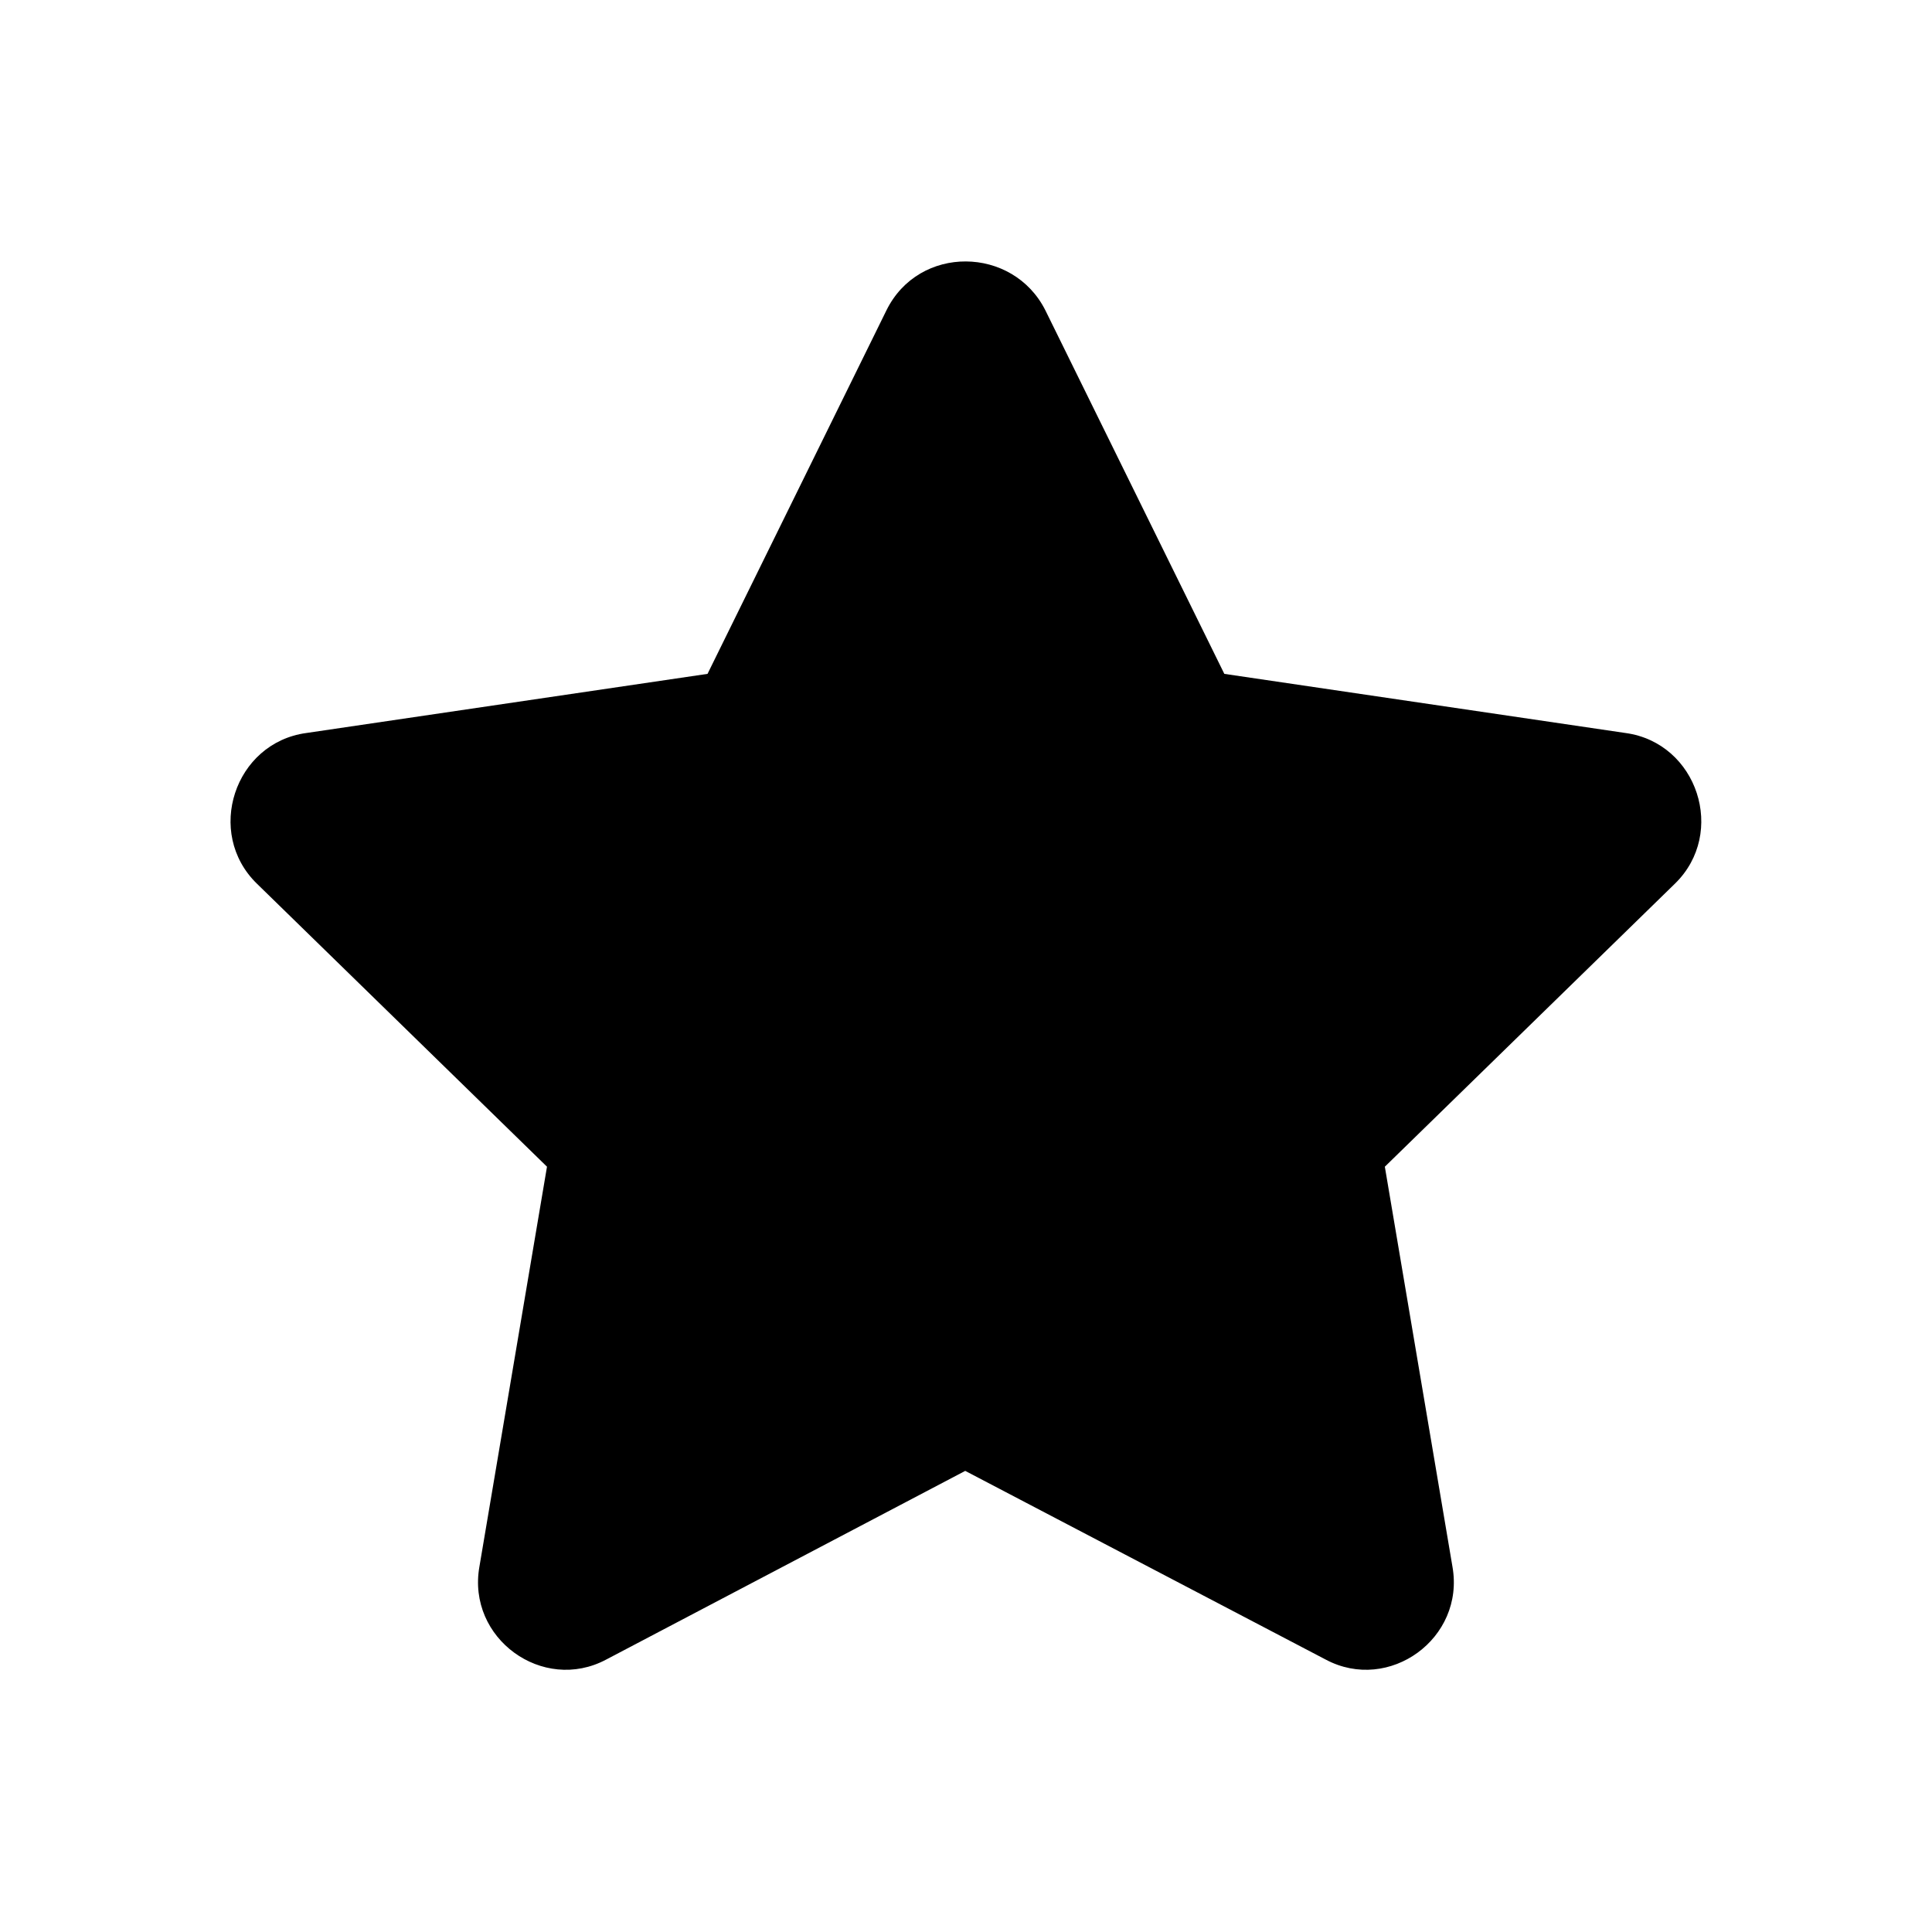
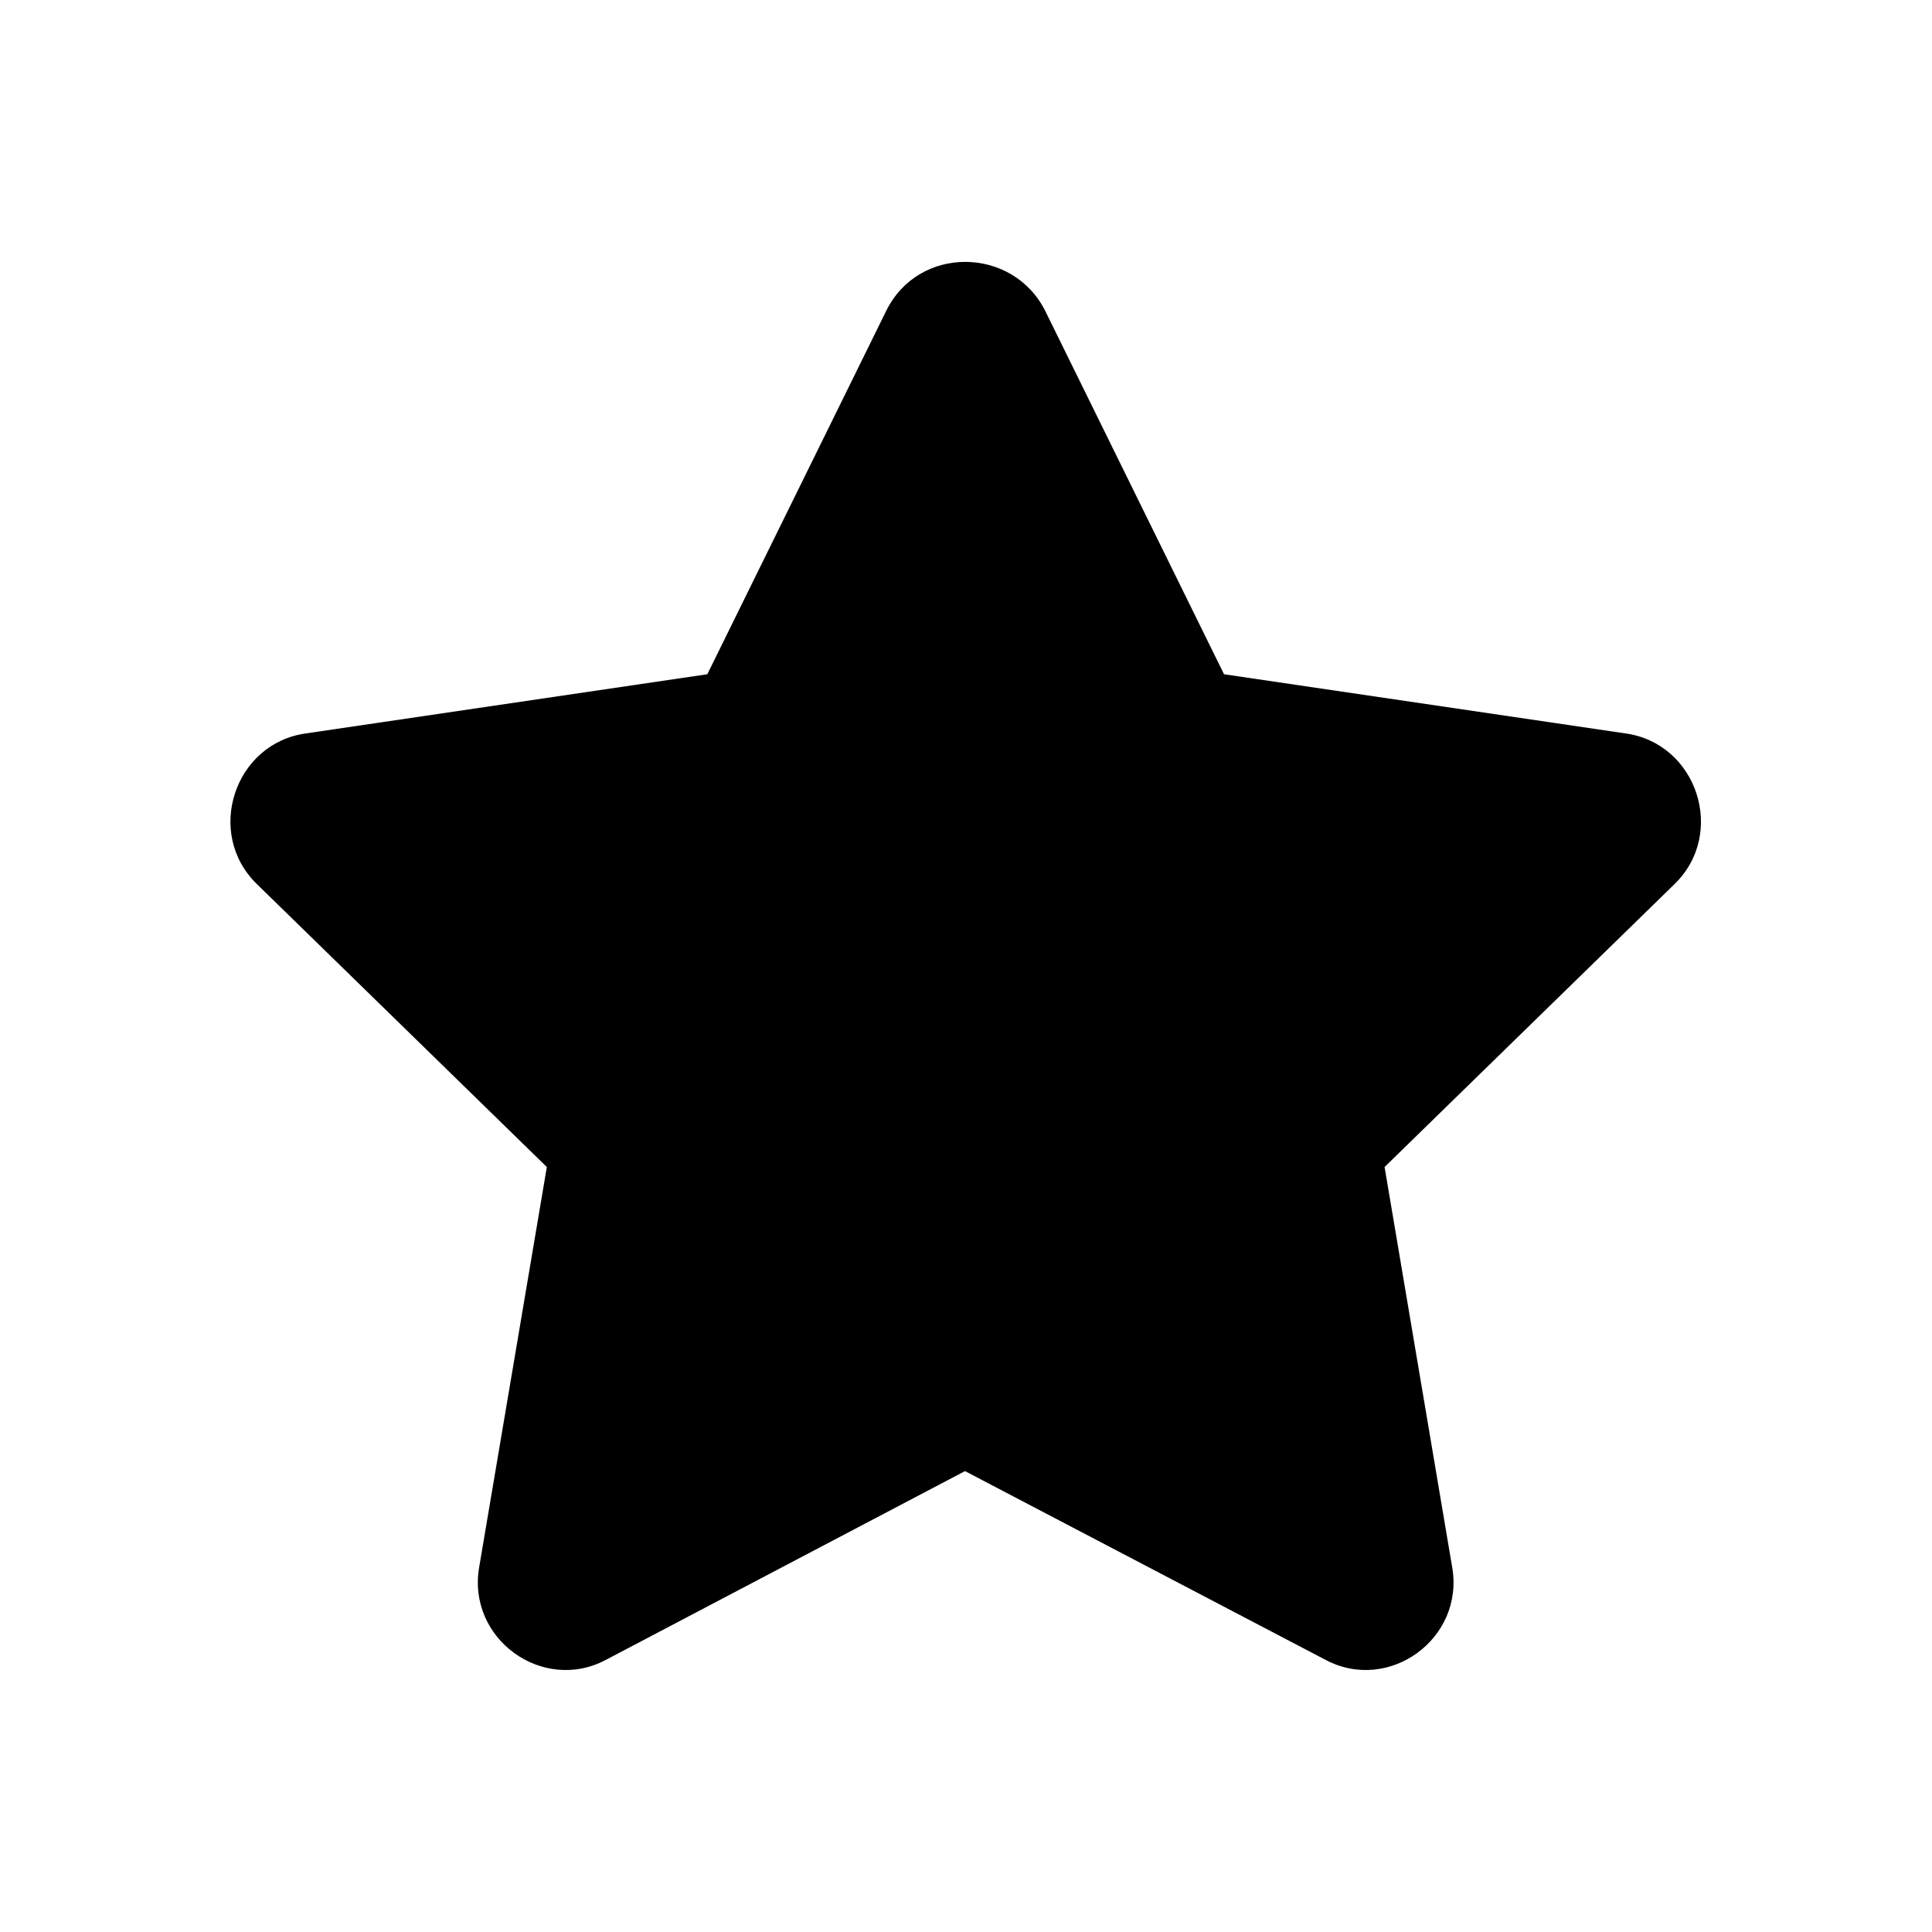
- <svg xmlns="http://www.w3.org/2000/svg" version="1.1" width="85.04pt" height="85.04pt" viewBox="0 -56.693 56.693 56.693">
-   <g id="page1">
-     <g transform="matrix(1 0 0 -1 0 0)">
-       <path d="M26.009 47.58L20.762 36.919L8.985 35.183C6.878 34.894 6.01 32.25 7.539 30.762L16.051 22.457L14.068 10.721C13.696 8.614 15.927 7.003 17.787 7.994L28.324 13.531L38.902 7.994C40.761 7.003 42.993 8.614 42.621 10.721L40.637 22.457L49.149 30.762C50.678 32.25 49.81 34.894 47.703 35.183L35.927 36.919L30.679 47.58C29.729 49.481 26.96 49.522 26.009 47.58Z" />
+ <svg xmlns="http://www.w3.org/2000/svg" xmlns:xlink="http://www.w3.org/1999/xlink" version="1.1" width="85.04pt" height="85.04pt" viewBox="0 0 56.693 56.693">
+   <defs>
+     <path id="g0-3" d="M10.454-17.354L7.83-12.024L1.942-11.156C.888-11.012 .455-9.69 1.219-8.946L5.475-4.793L4.483 1.074C4.297 2.128 5.413 2.934 6.343 2.438L11.611-.331L16.9 2.438C17.83 2.934 18.945 2.128 18.759 1.074L17.768-4.793L22.024-8.946C22.788-9.69 22.354-11.012 21.3-11.156L15.412-12.024L12.789-17.354C12.313-18.305 10.929-18.325 10.454-17.354Z" />
+   </defs>
+   <g id="page39">
+     <g transform="matrix(1.999758 0 0 1.999758 -5.101 69.563)">
+       <use x="5.1" y="-12.868" xlink:href="#g0-3" />
    </g>
  </g>
</svg>
